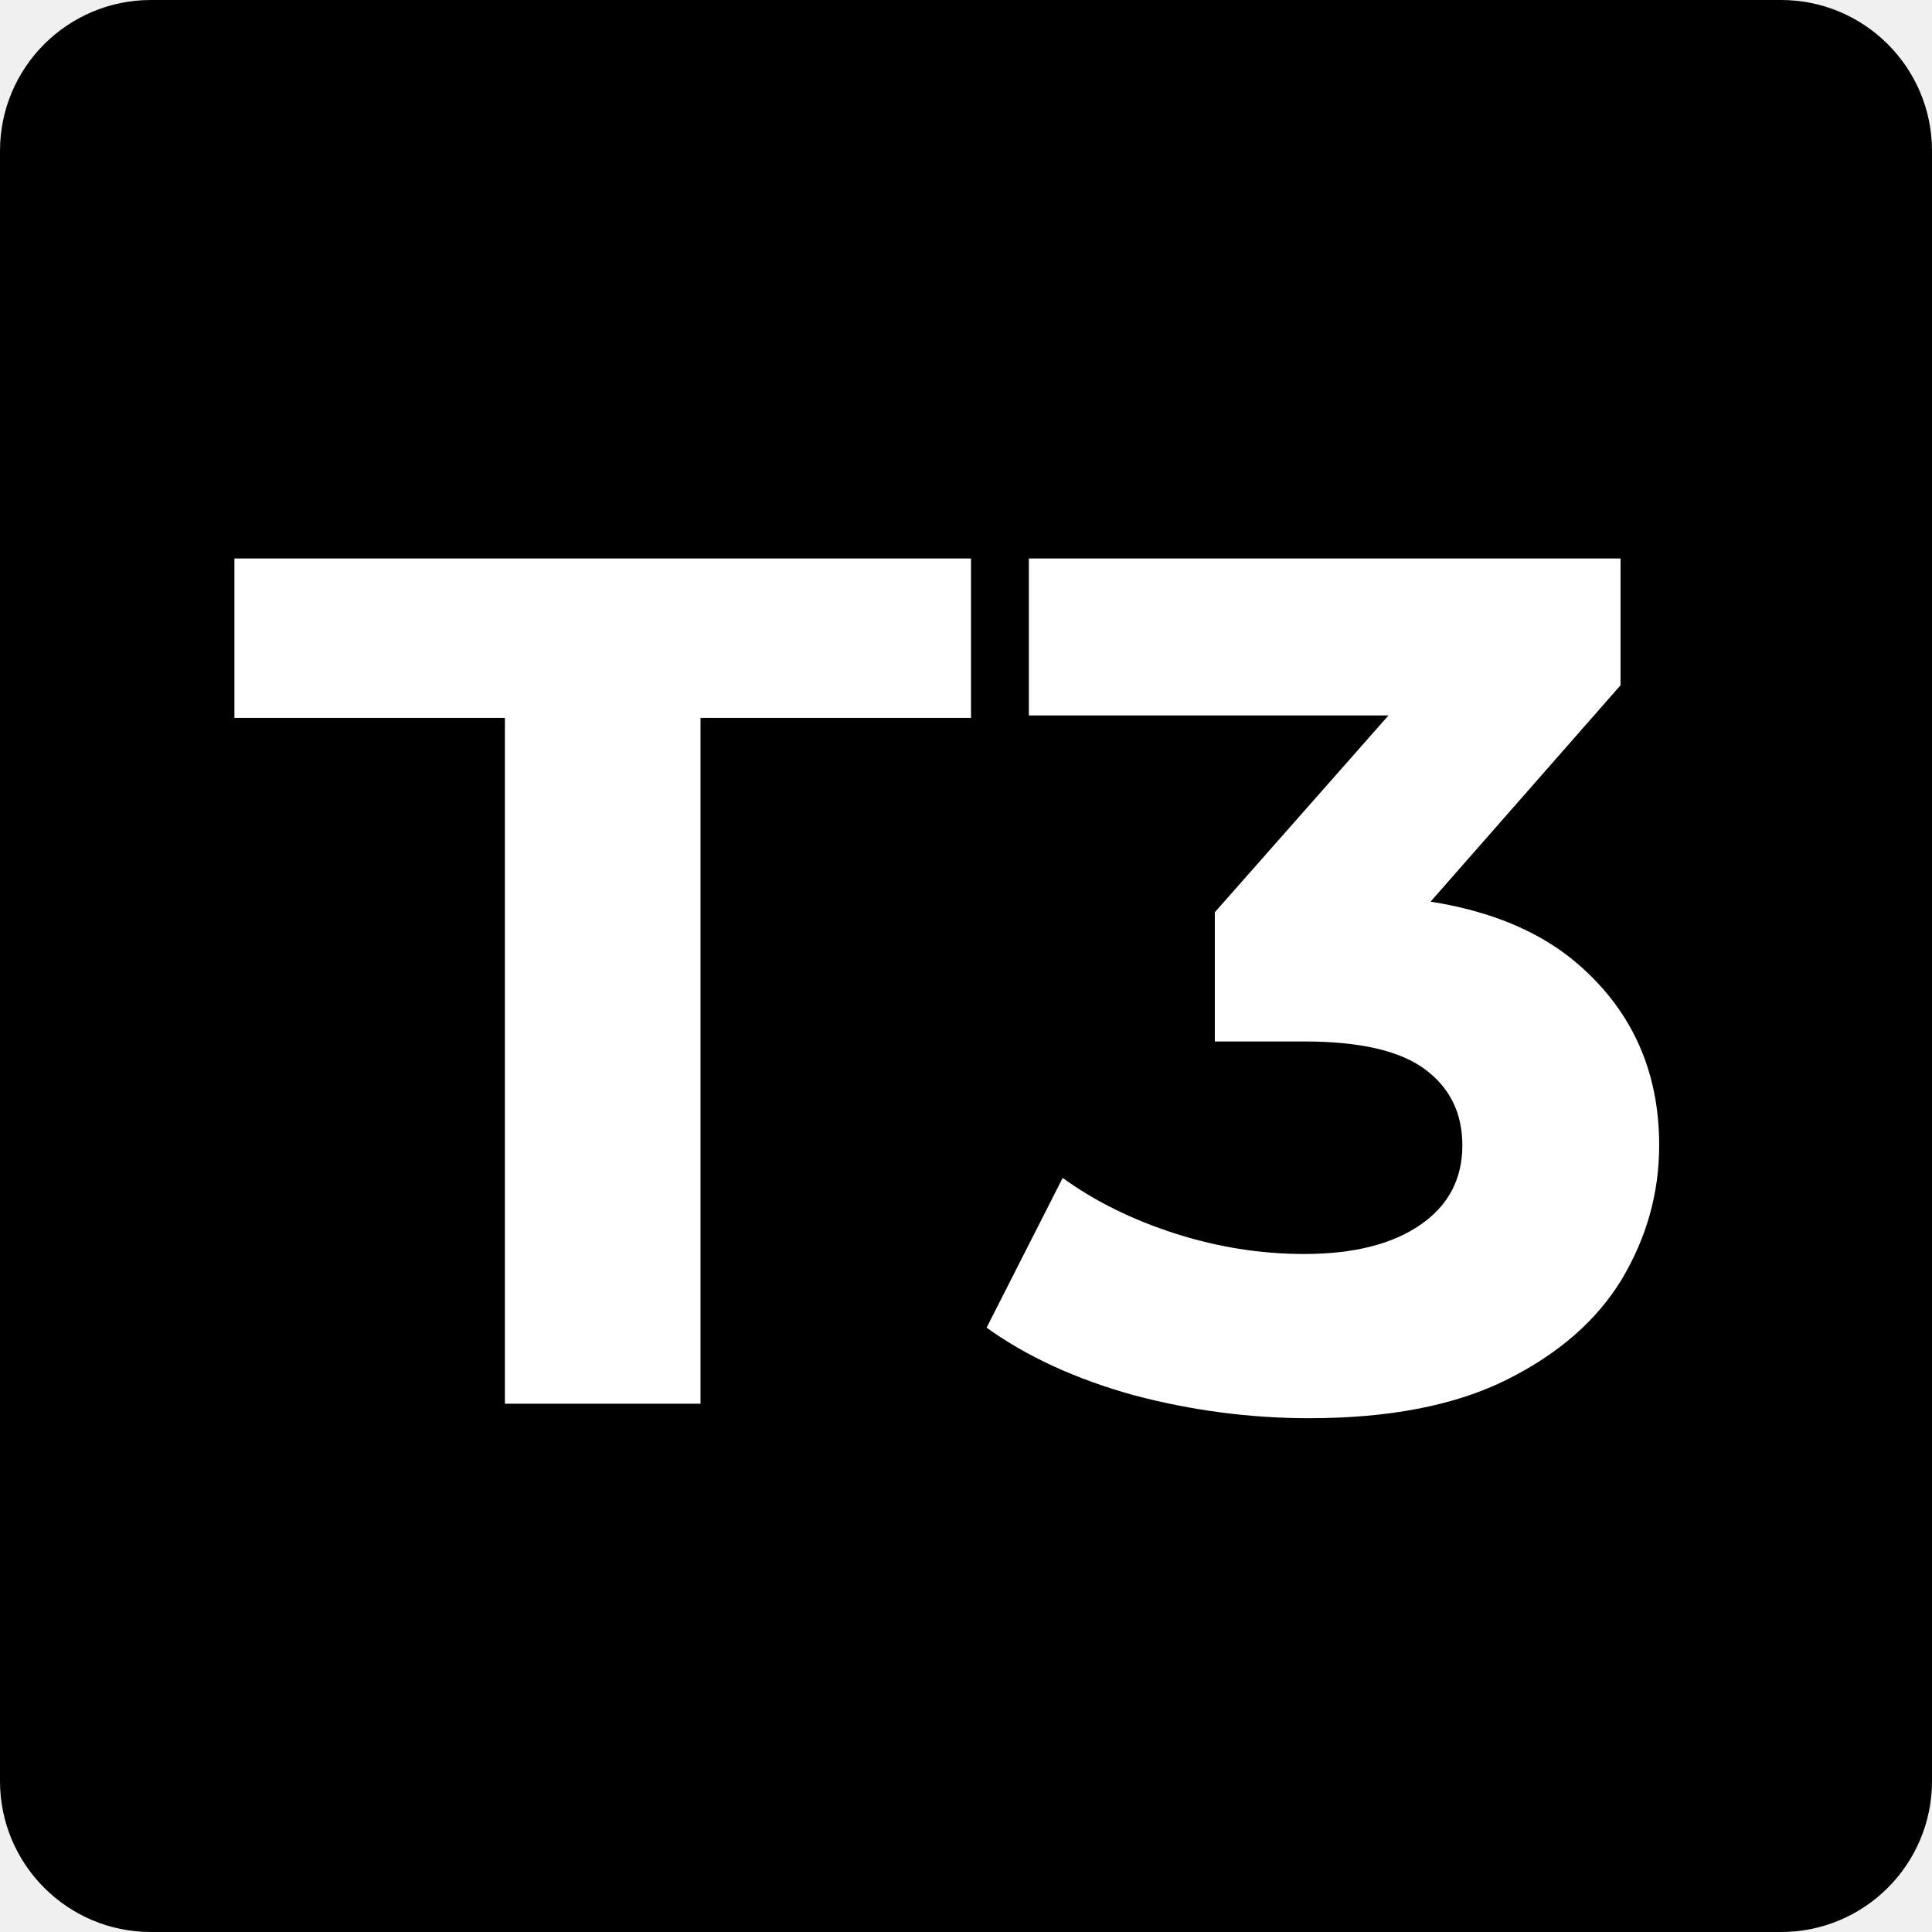
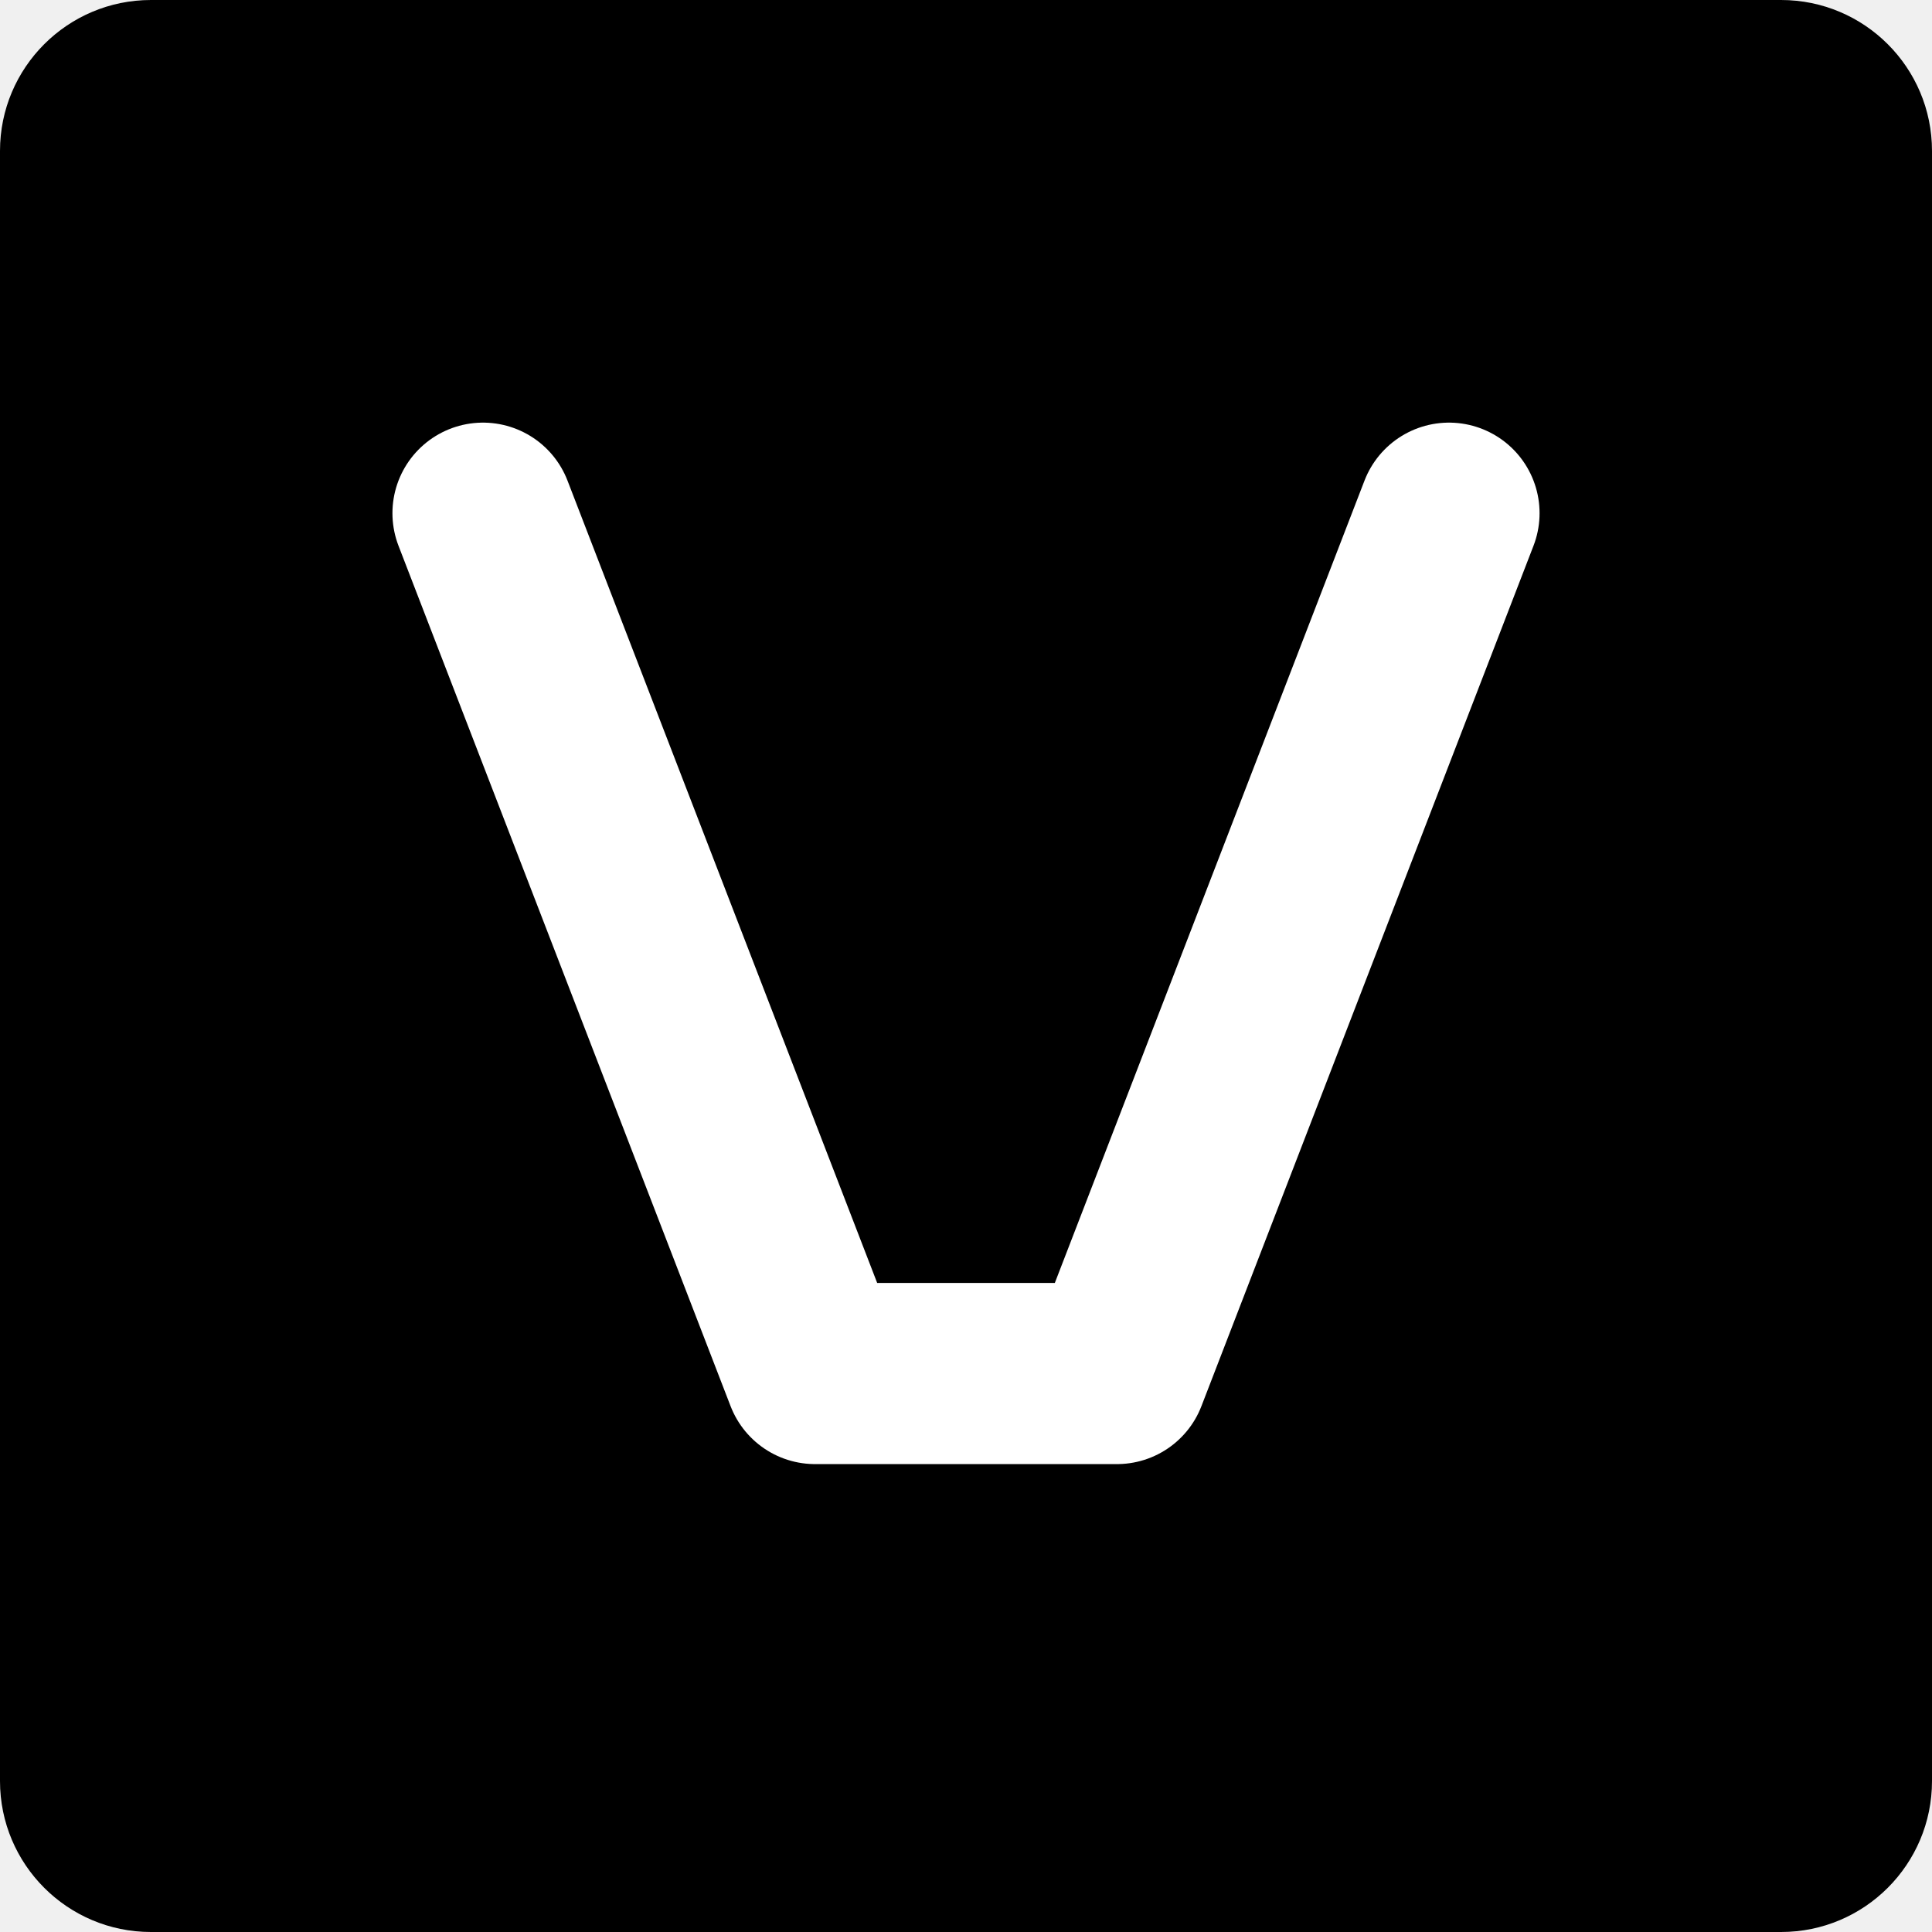
<svg xmlns="http://www.w3.org/2000/svg" width="128" height="128" viewBox="0 0 128 128" fill="none">
  <path d="M0 10C0 4.477 4.477 0 10 0H118C123.523 0 128 4.477 128 10V118C128 123.523 123.523 128 118 128H10C4.477 128 0 123.523 0 118V10Z" fill="black" />
-   <path d="M33.451 93V47.56H15.531V37H64.331V47.56H46.411V93H33.451ZM86.725 93.96C82.832 93.96 78.965 93.453 75.125 92.44C71.285 91.373 68.032 89.88 65.365 87.96L70.405 78.04C72.539 79.587 75.019 80.813 77.845 81.72C80.672 82.627 83.525 83.08 86.405 83.08C89.659 83.08 92.219 82.44 94.085 81.16C95.952 79.88 96.885 78.12 96.885 75.88C96.885 73.747 96.059 72.067 94.405 70.84C92.752 69.613 90.085 69 86.405 69H80.485V60.44L96.085 42.76L97.525 47.4H68.165V37H107.365V45.4L91.845 63.08L85.285 59.32H89.045C95.925 59.32 101.125 60.867 104.645 63.96C108.165 67.053 109.925 71.027 109.925 75.88C109.925 79.027 109.099 81.987 107.445 84.76C105.792 87.48 103.259 89.693 99.845 91.4C96.432 93.107 92.059 93.96 86.725 93.96Z" fill="white" />
+   <path d="M32 34L54 91H74L96 34" fill="none" stroke="white" stroke-width="12" stroke-linecap="round" stroke-linejoin="round" />
</svg>
